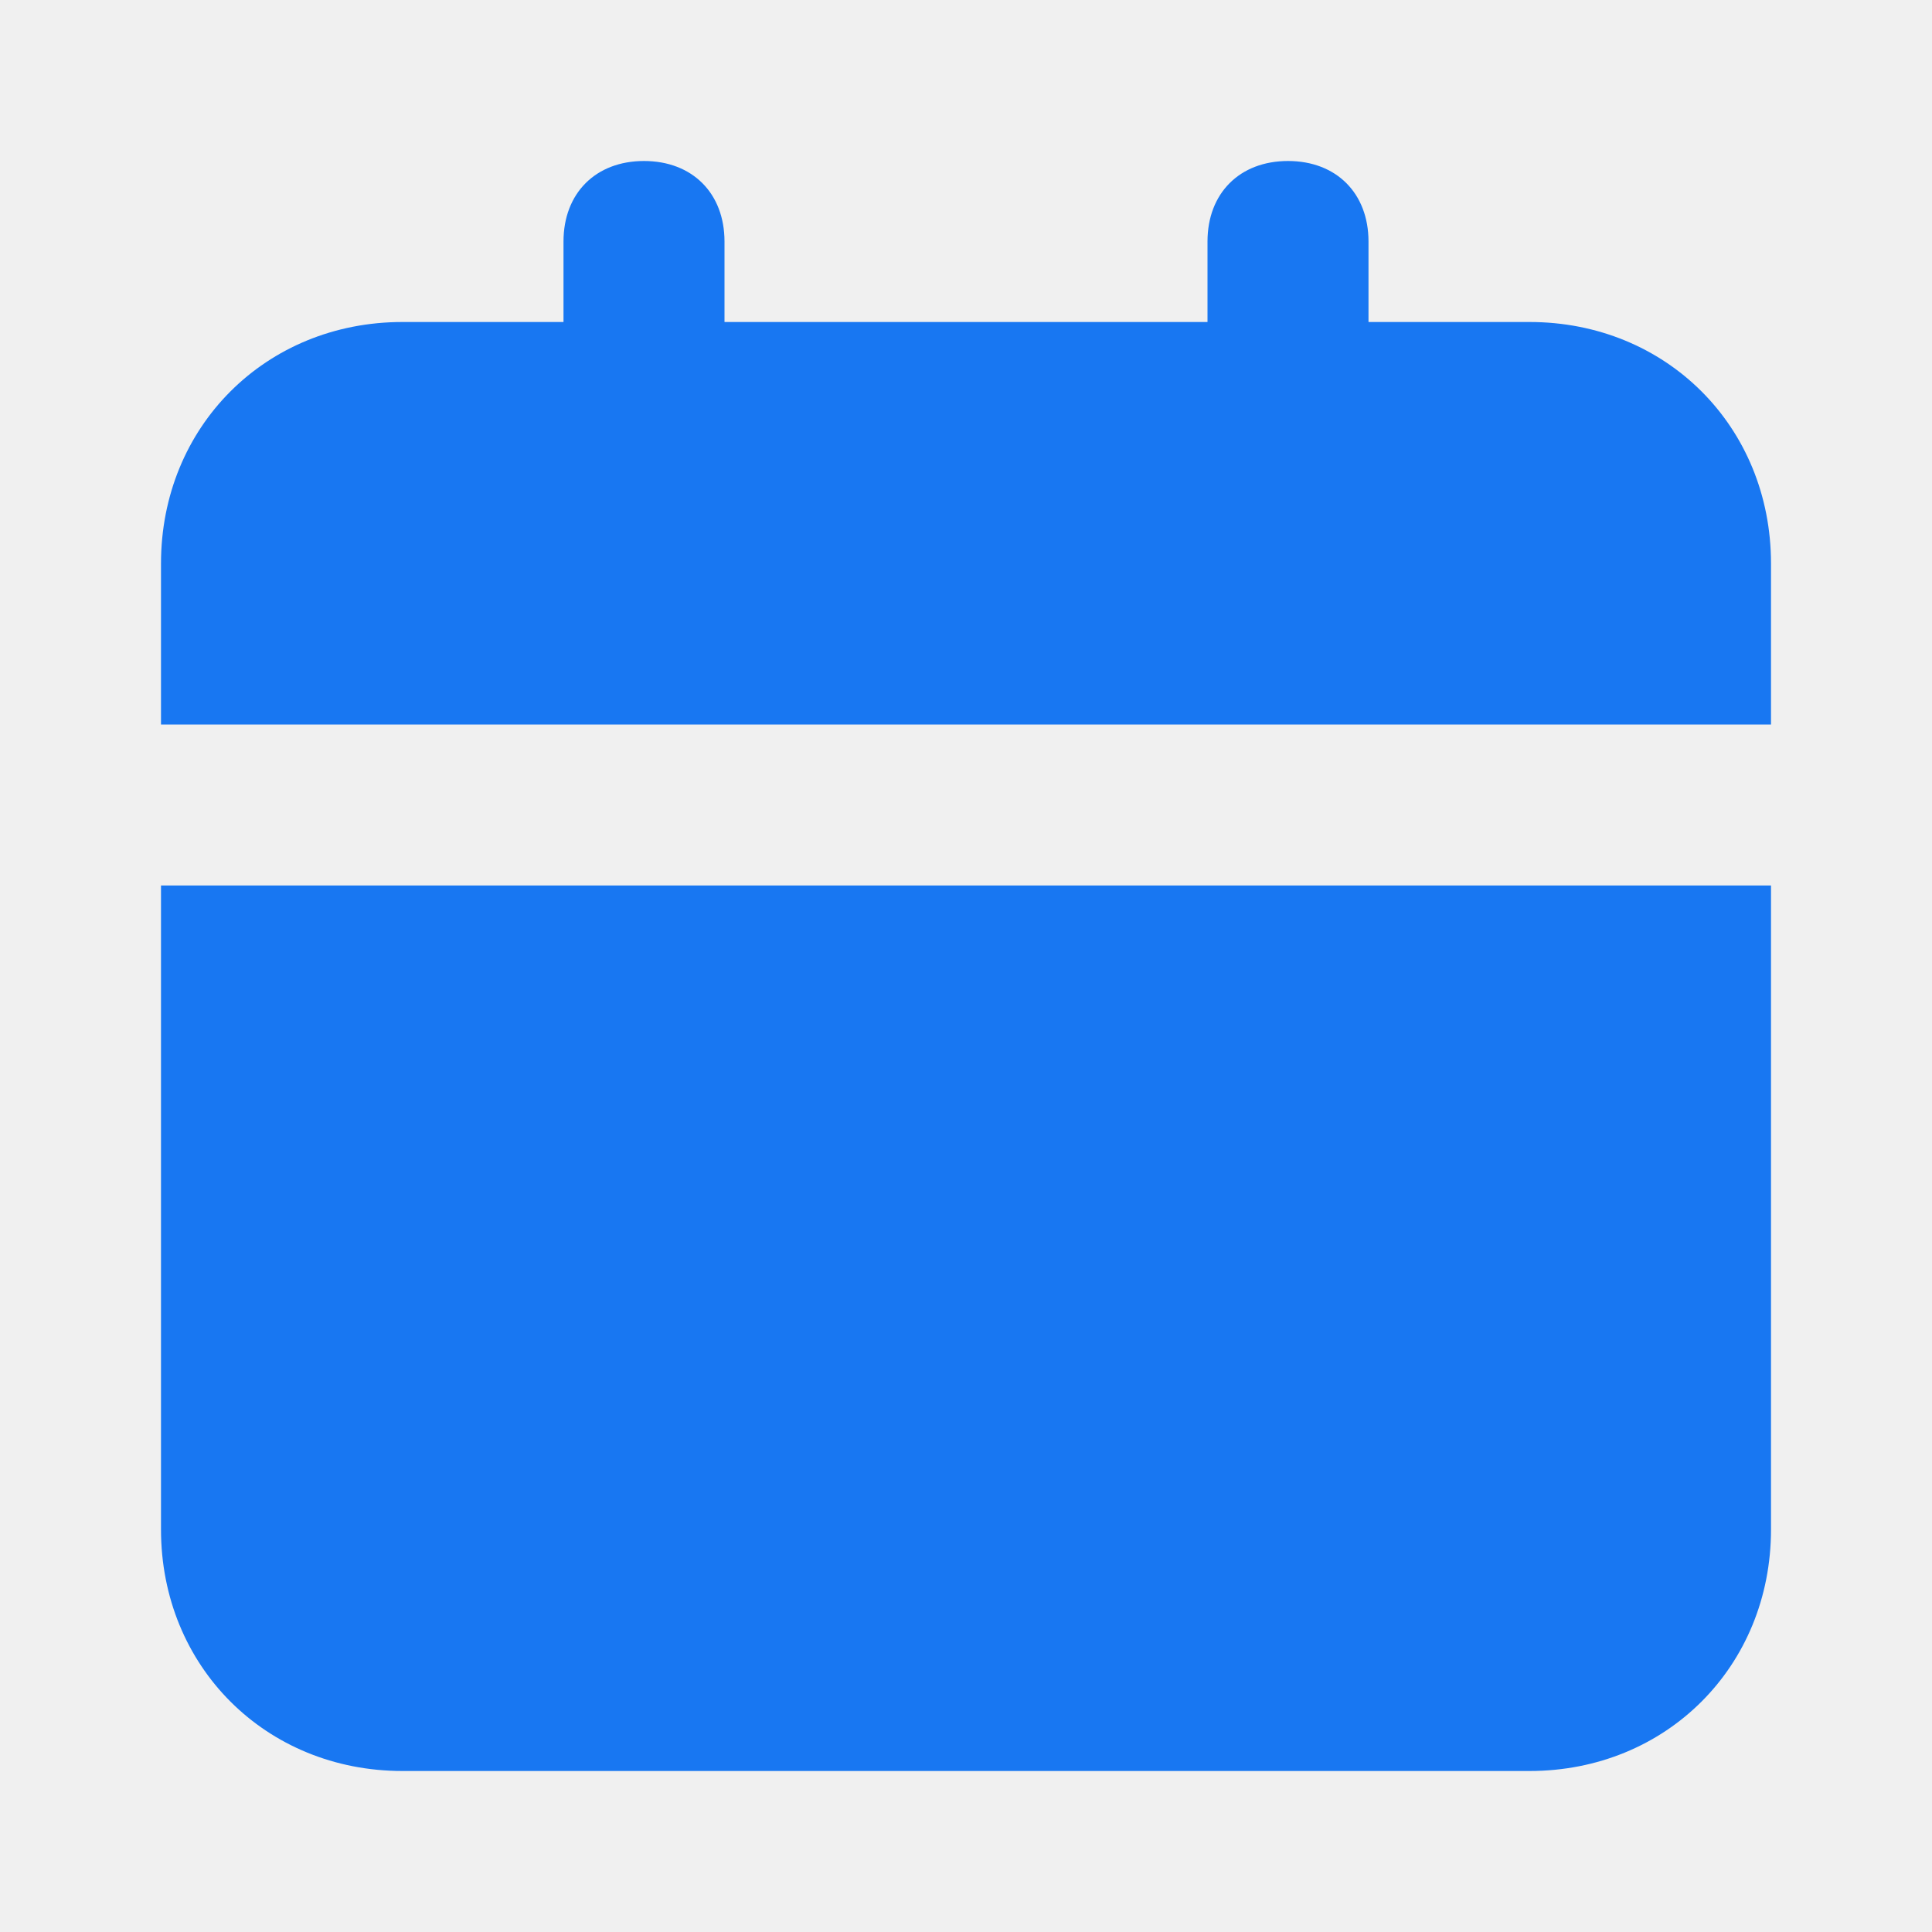
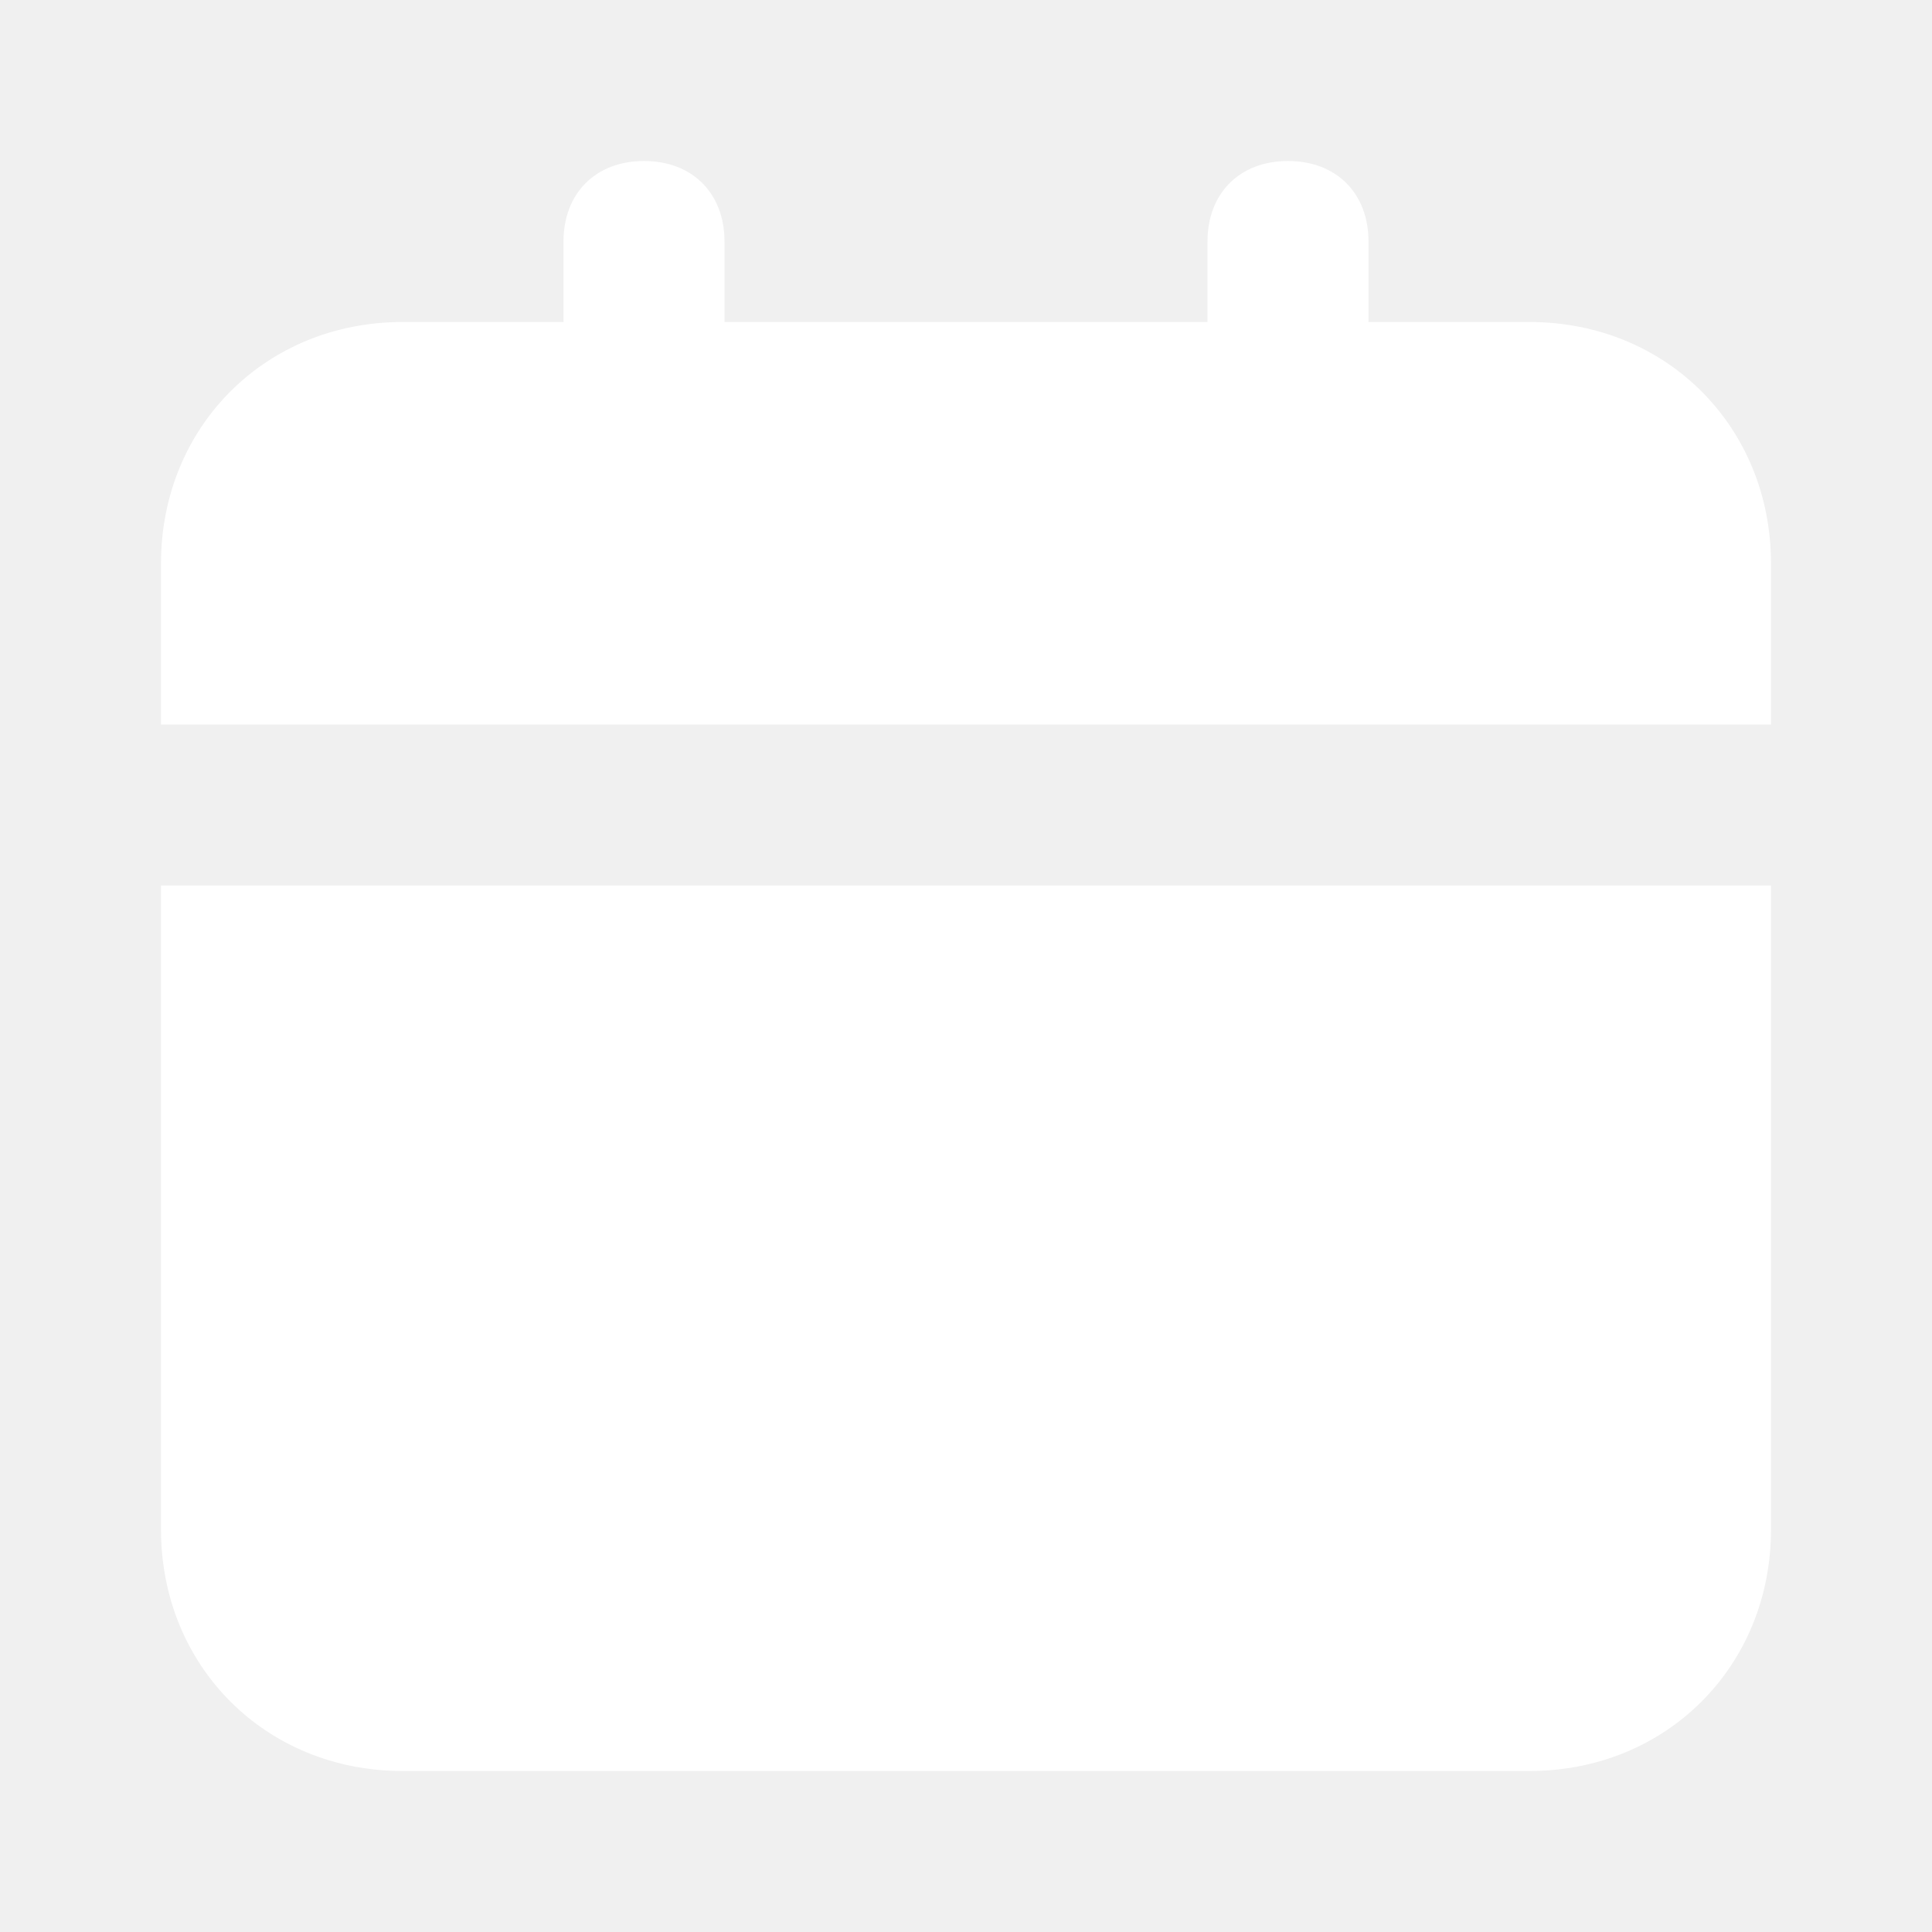
- <svg xmlns="http://www.w3.org/2000/svg" width="1em" height="1em" viewBox="0 0 24 24">
-   <path fill="#1877F2" d="M2 19c0 1.7 1.3 3 3 3h14c1.7 0 3-1.3 3-3v-8H2zM19 4h-2V3c0-.6-.4-1-1-1s-1 .4-1 1v1H9V3c0-.6-.4-1-1-1s-1 .4-1 1v1H5C3.3 4 2 5.3 2 7v2h20V7c0-1.7-1.3-3-3-3" />
+ <svg xmlns="http://www.w3.org/2000/svg" width="24" height="24" viewBox="0 0 24 24">
+   <path fill="#fff" d="M2 19c0 1.7 1.3 3 3 3h14c1.7 0 3-1.3 3-3v-8H2zM19 4h-2V3c0-.6-.4-1-1-1s-1 .4-1 1v1H9V3c0-.6-.4-1-1-1s-1 .4-1 1v1H5C3.3 4 2 5.3 2 7v2h20V7c0-1.7-1.3-3-3-3" />
</svg>
